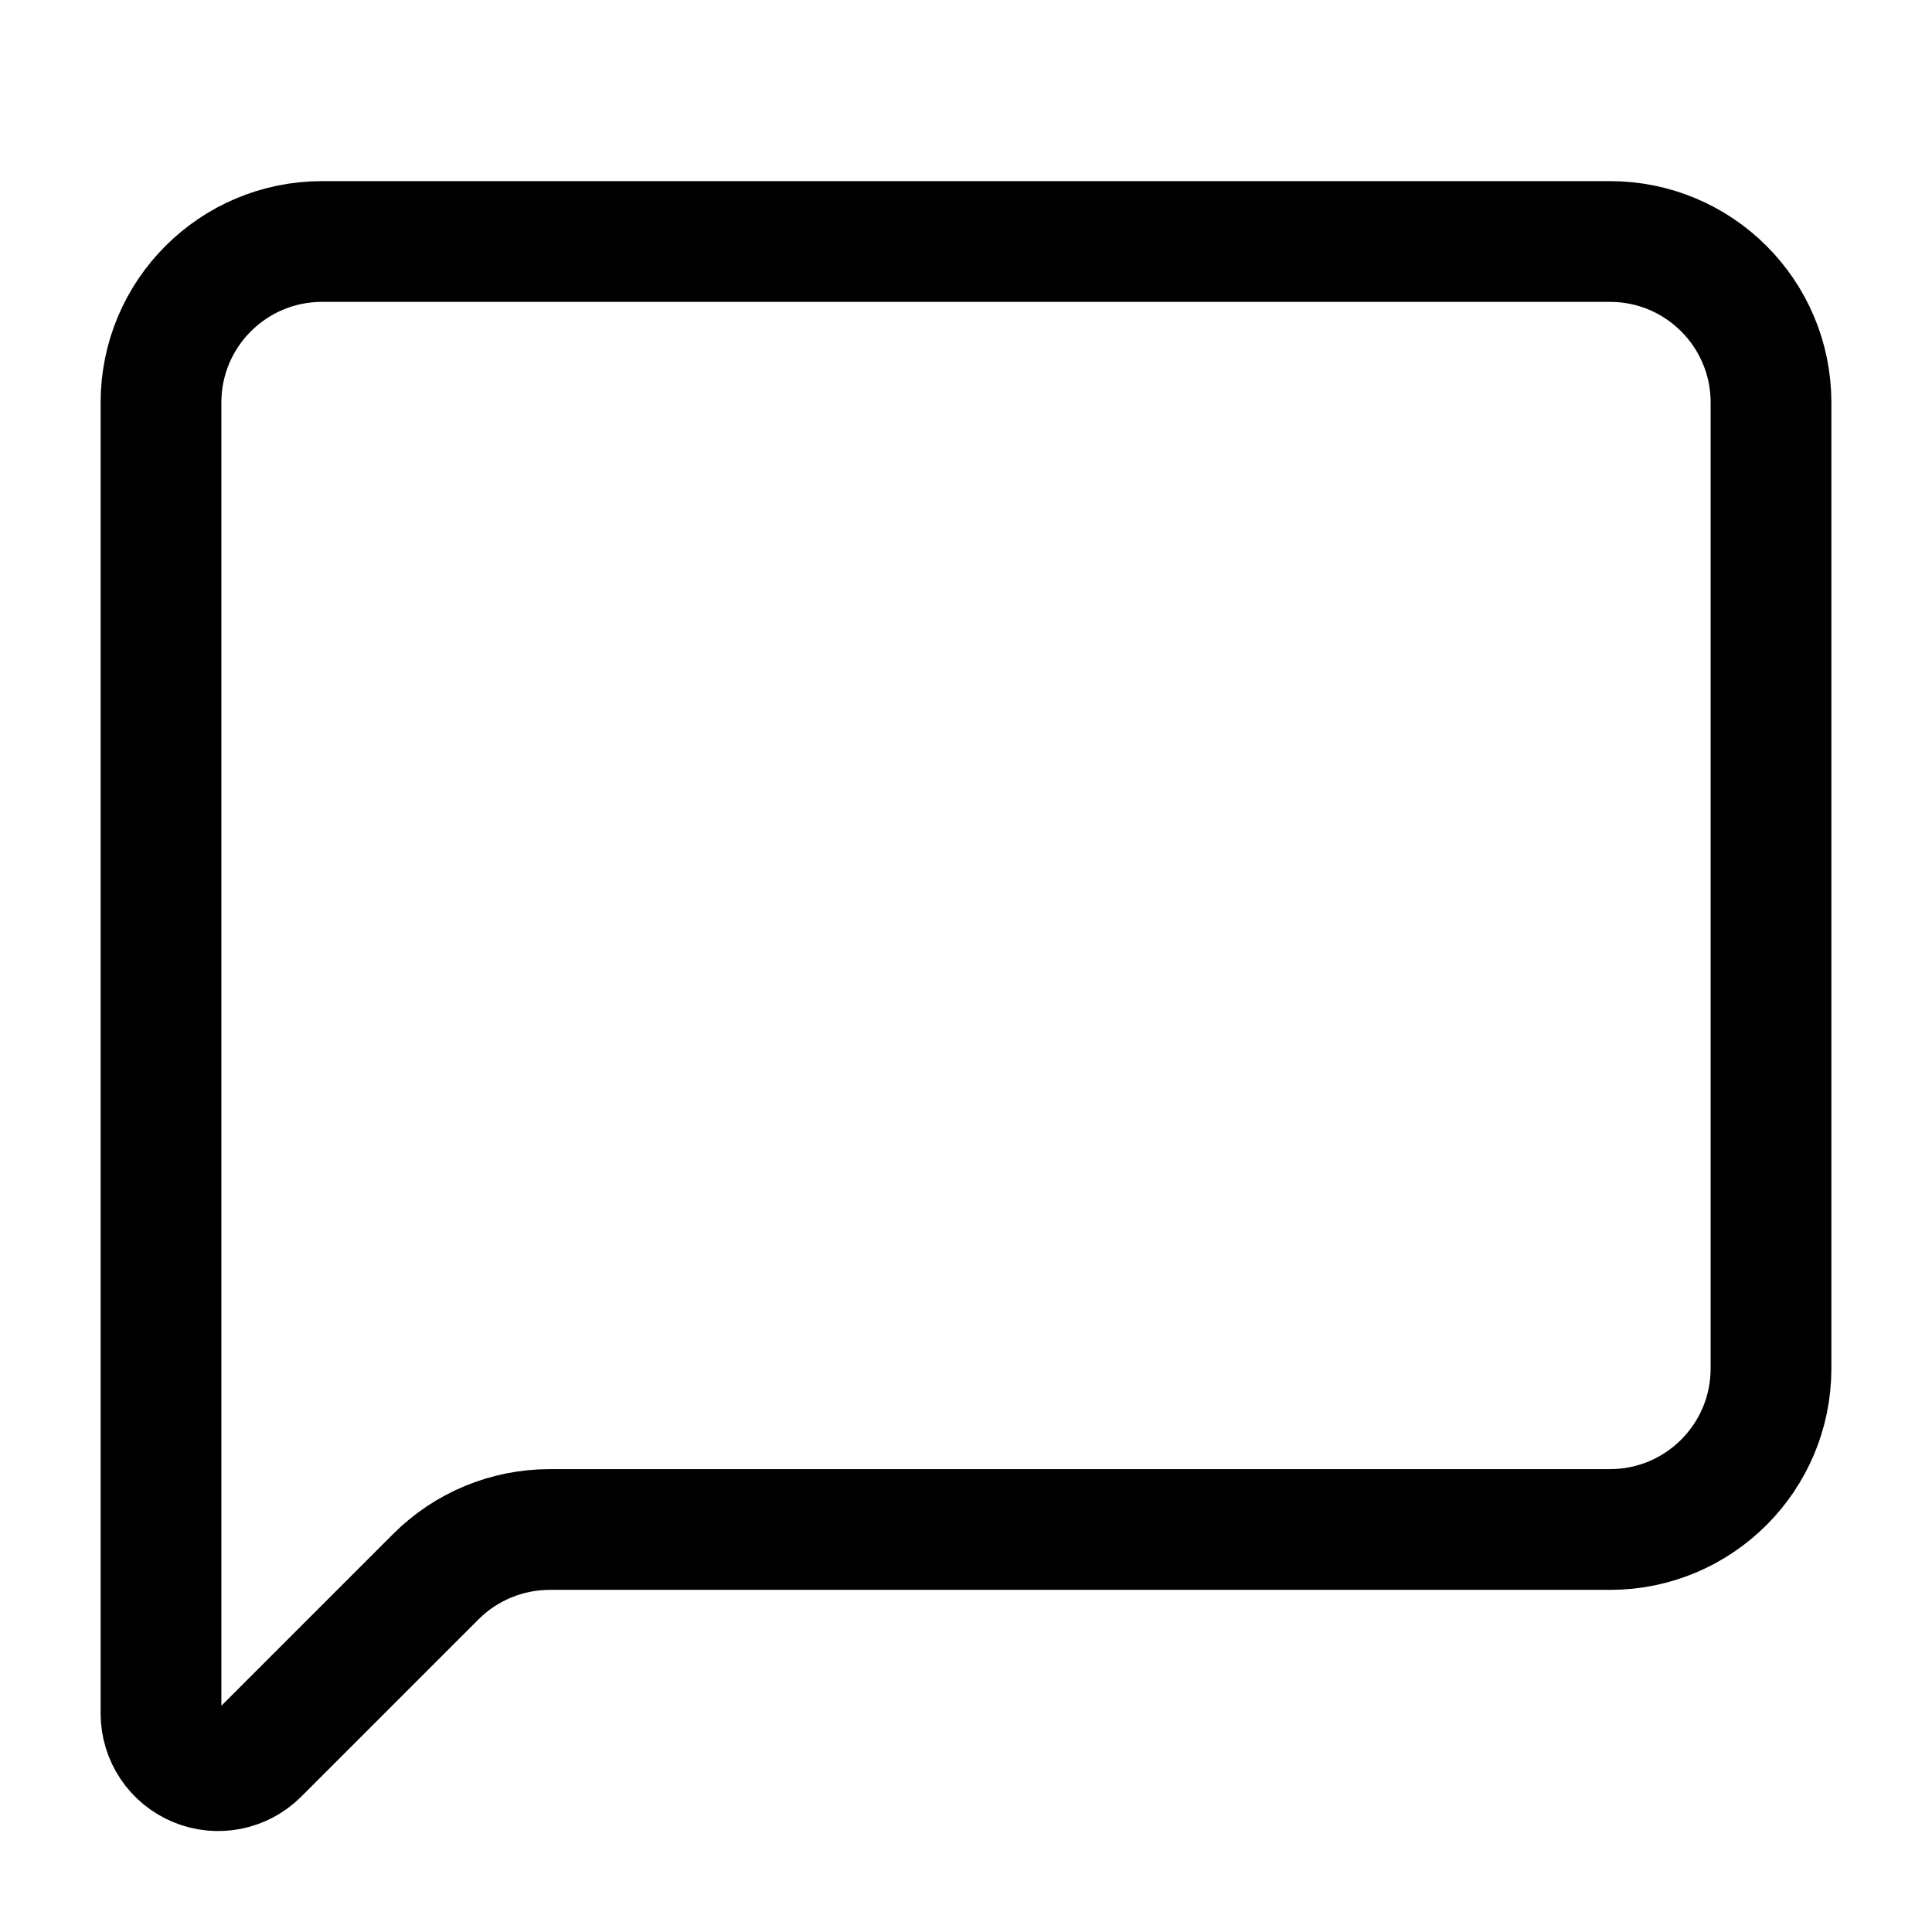
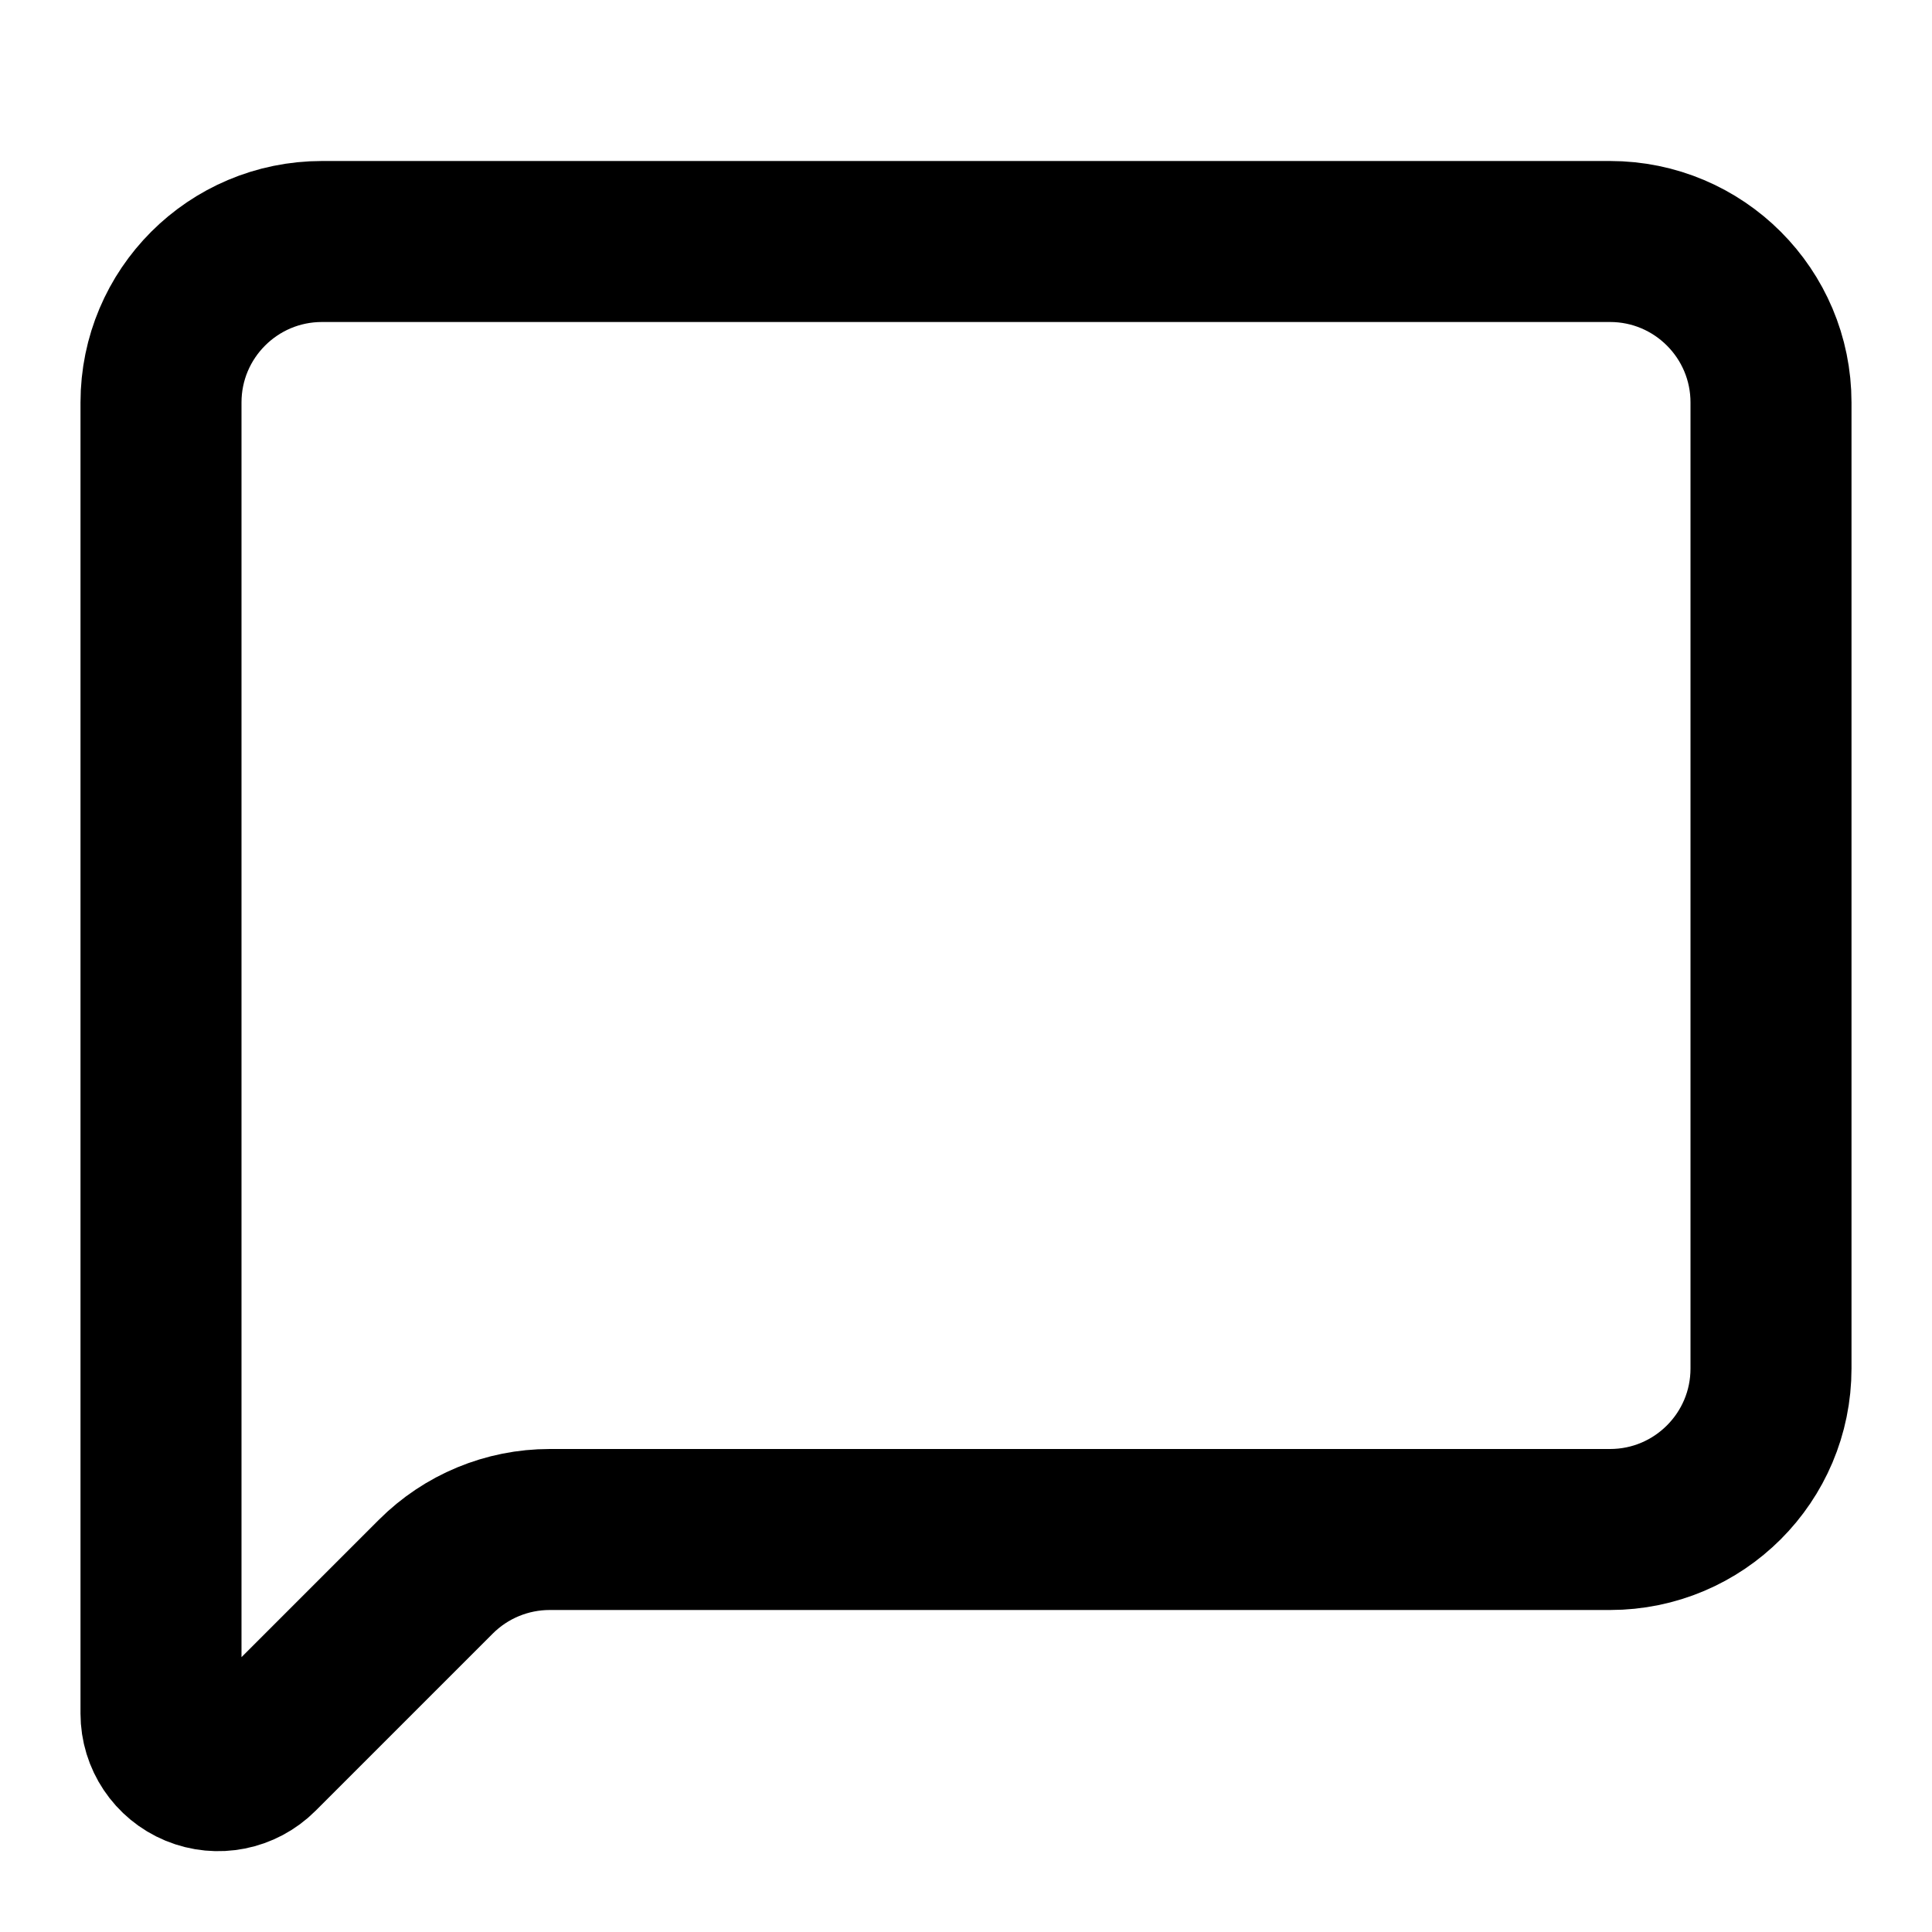
- <svg xmlns="http://www.w3.org/2000/svg" viewBox="0 0 24 24" fill="none" stroke="currentColor" stroke-width="1.5" stroke-linecap="round" stroke-linejoin="round">
+ <svg xmlns="http://www.w3.org/2000/svg" viewBox="0 0 24 24" fill="none" stroke="currentColor" stroke-width="2" stroke-linecap="round" stroke-linejoin="round">
  <path d="M22 17a2 2 0 0 1-2 2H6.828a2 2 0 0 0-1.414.586l-2.202 2.202A.71.71 0 0 1 2 21.286V5a2 2 0 0 1 2-2h16a2 2 0 0 1 2 2z" />
</svg>
